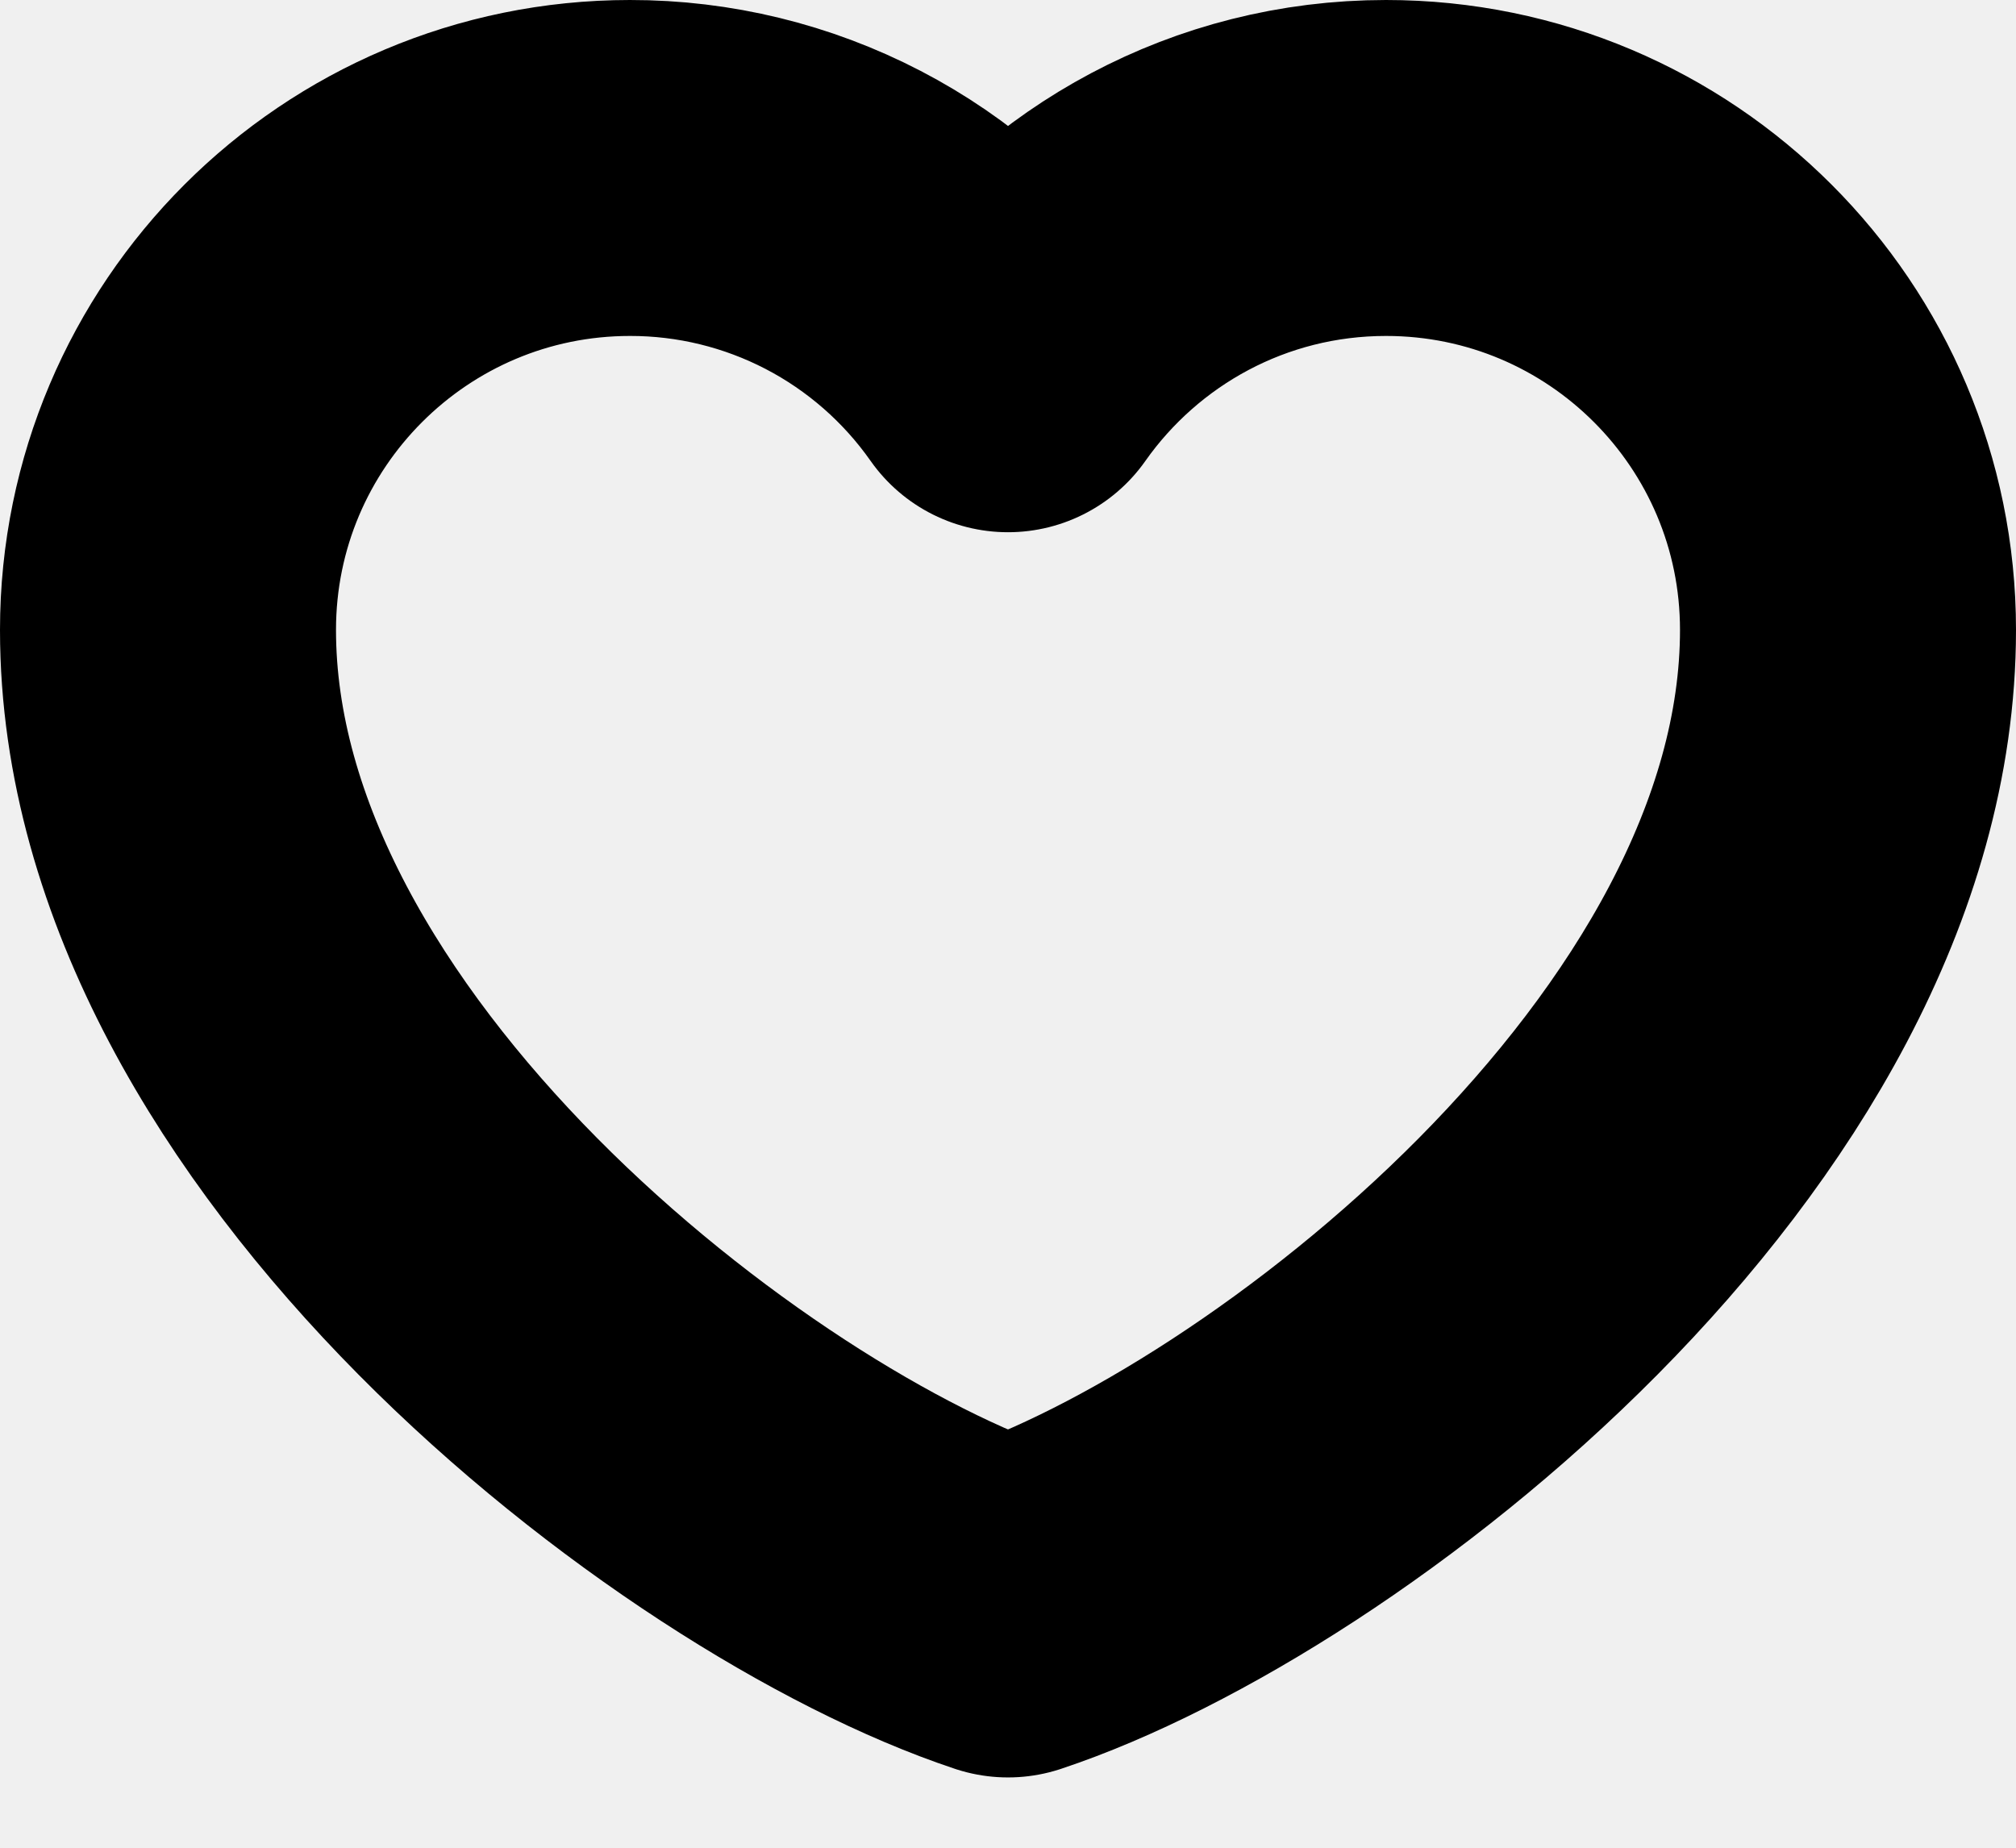
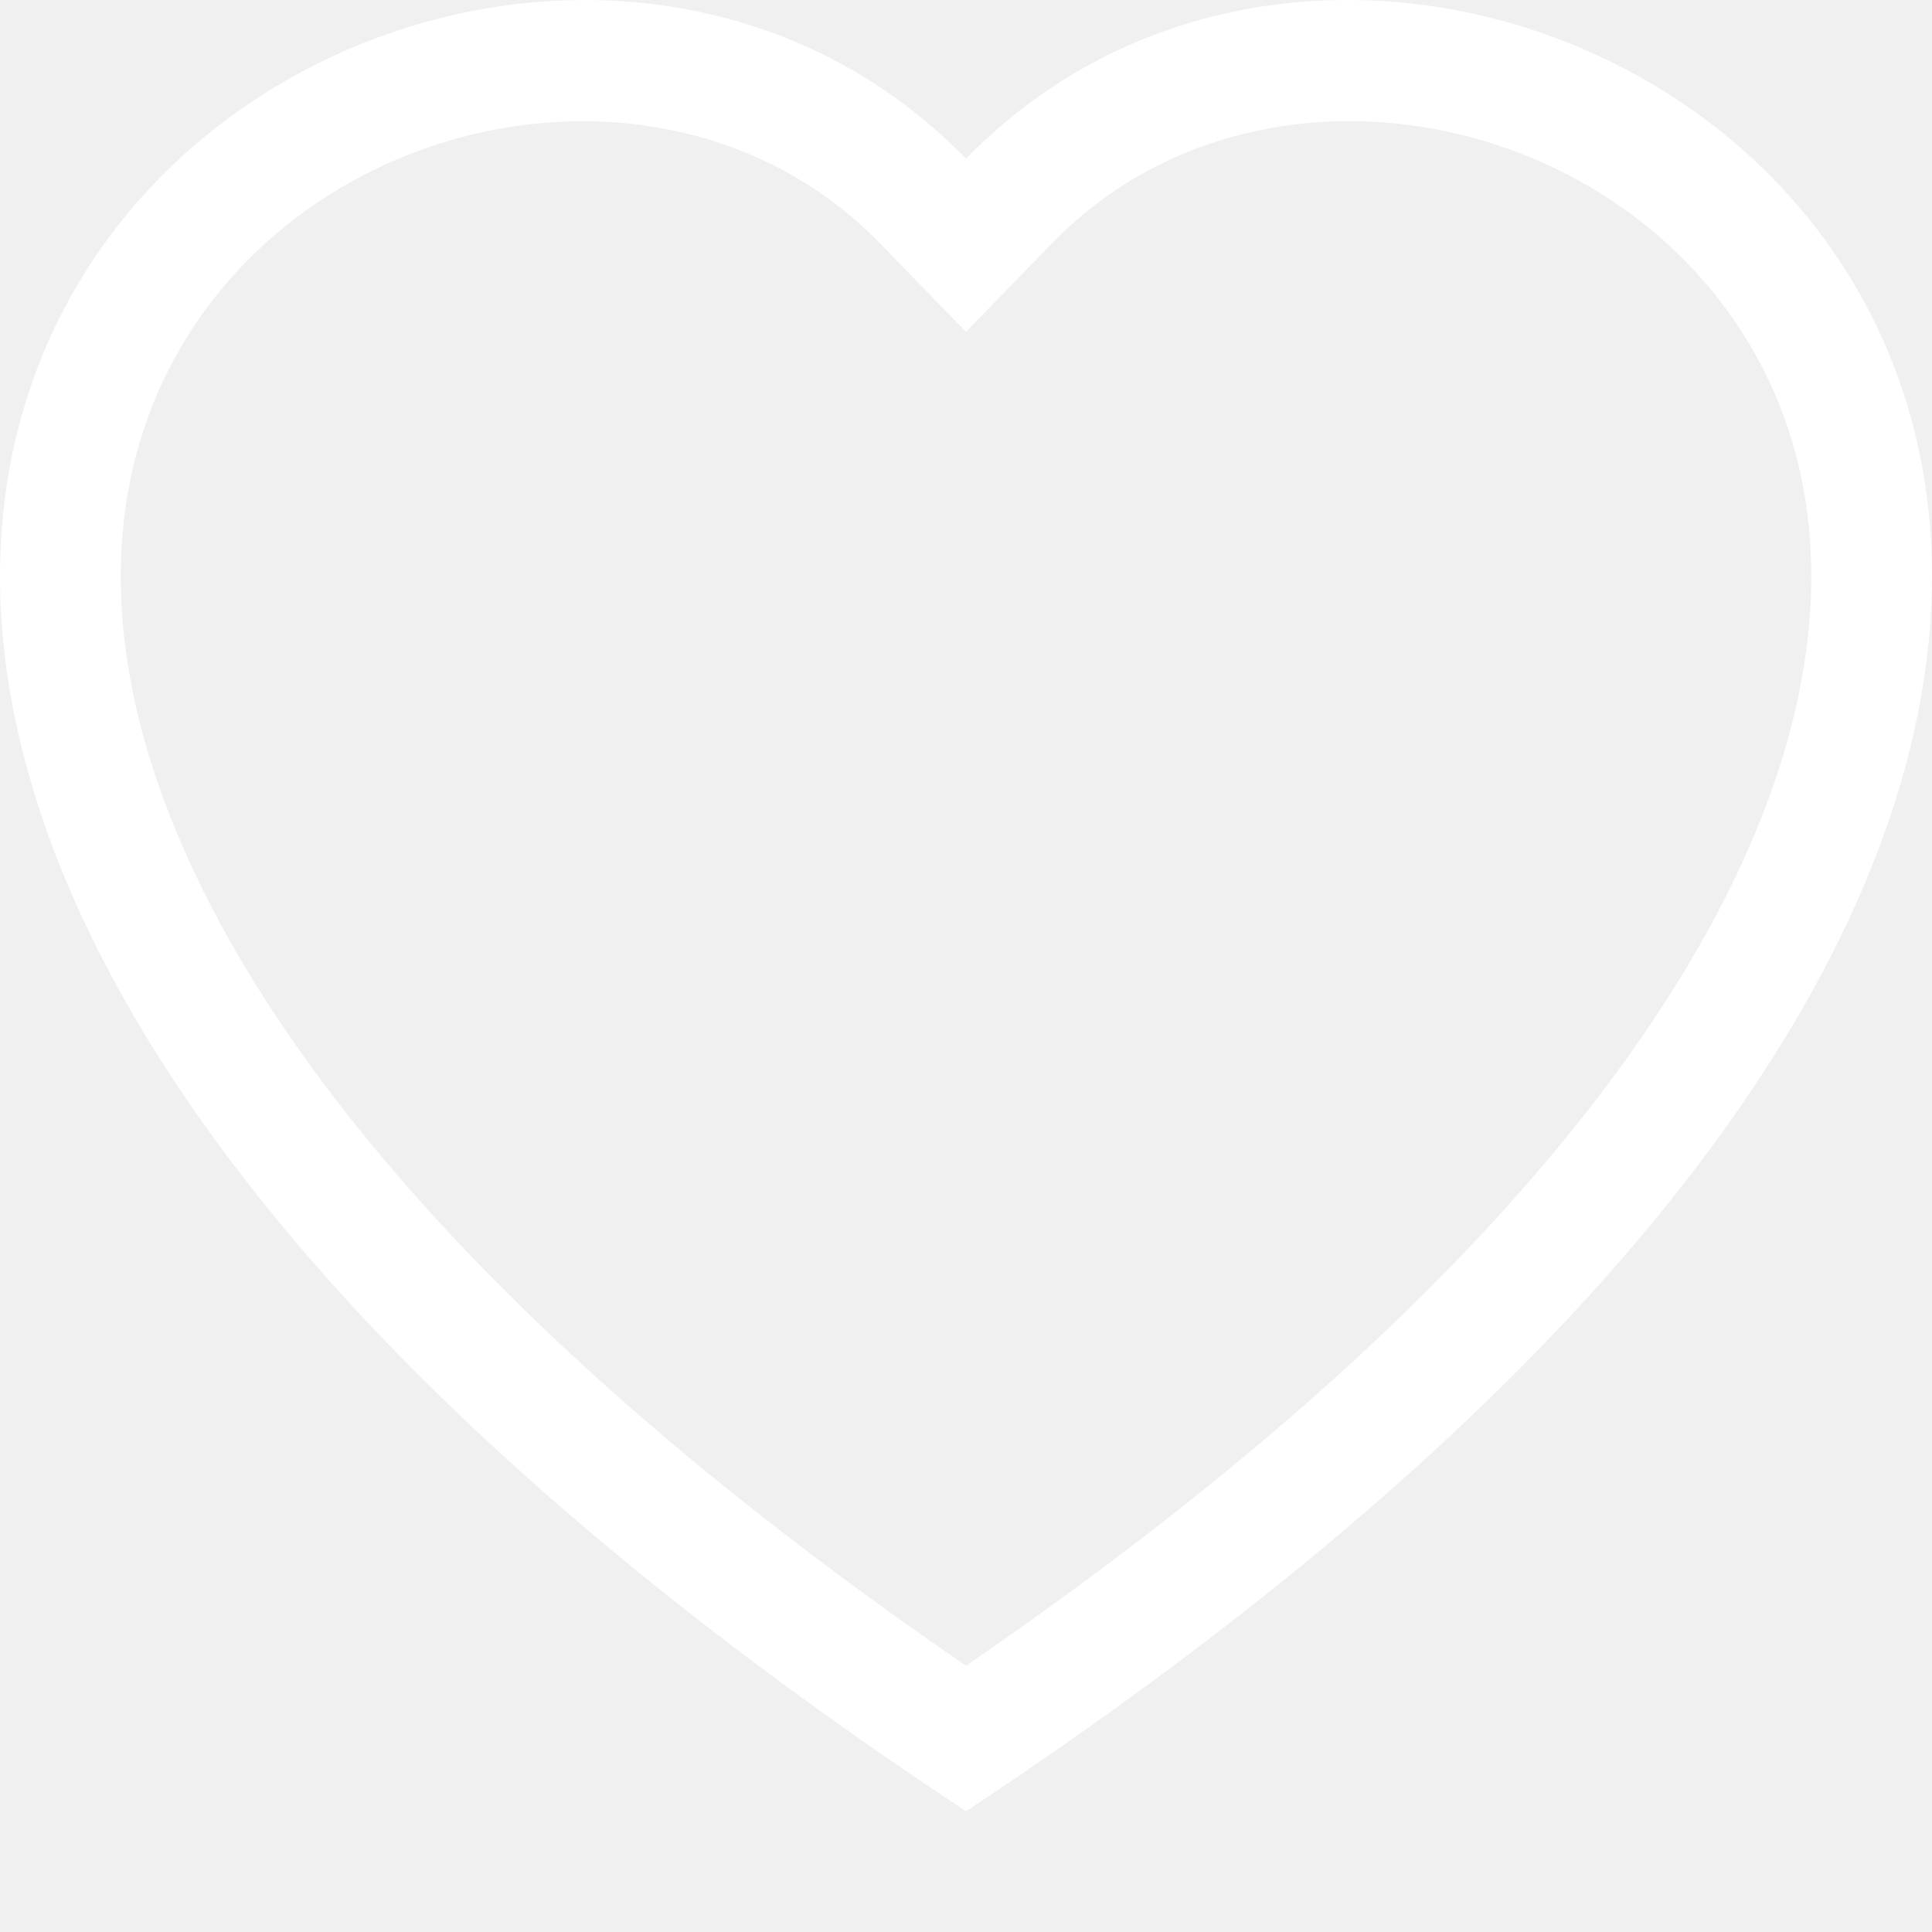
- <svg xmlns="http://www.w3.org/2000/svg" width="24" height="22" viewBox="0 0 24 22" fill="none">
-   <path d="M7.5 2C4.463 2 2 4.463 2 7.5C2 13 8.5 18 12 19.163C15.5 18 22 13 22 7.5C22 4.463 19.538 2 16.5 2C14.64 2 12.995 2.924 12 4.337C11.493 3.615 10.819 3.025 10.036 2.618C9.252 2.211 8.383 1.999 7.5 2Z" stroke="black" stroke-width="4" stroke-linecap="round" stroke-linejoin="round" />
+ <svg xmlns="http://www.w3.org/2000/svg" width="64" height="64" viewBox="0 0 64 64" fill="none">
+   <path d="M32 10.992L29.132 8.044C22.4 1.124 10.056 3.512 5.6 12.212C3.508 16.304 3.036 22.212 6.856 29.752C10.536 37.012 18.192 45.708 32 55.18C45.808 45.708 53.46 37.012 57.144 29.752C60.964 22.208 60.496 16.304 58.4 12.212C53.944 3.512 41.6 1.12 34.868 8.04L32 10.992ZM32 60C-29.332 19.472 13.116 -12.16 31.296 4.572C31.536 4.792 31.772 5.02 32 5.256C32.226 5.02 32.461 4.793 32.704 4.576C50.88 -12.168 93.332 19.468 32 60Z" fill="white" />
</svg>
